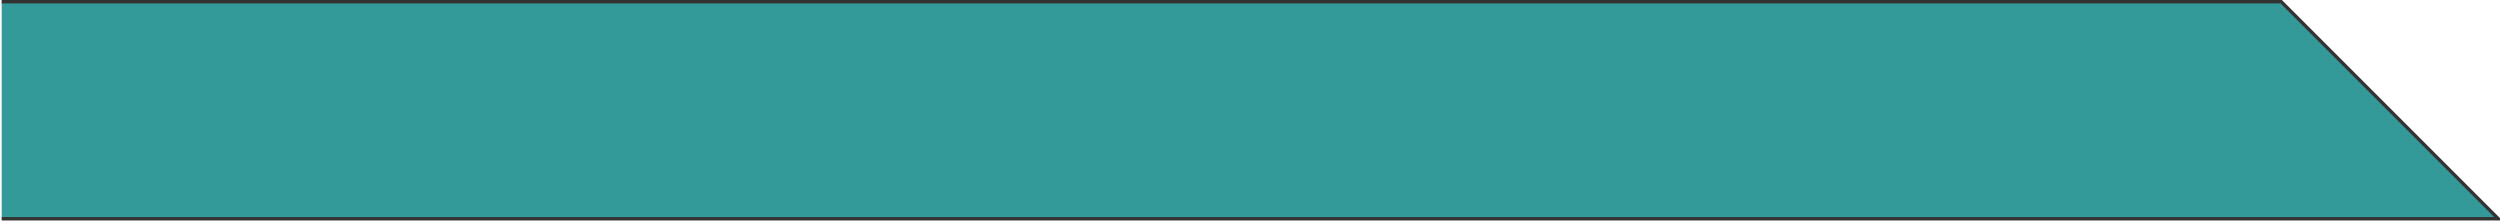
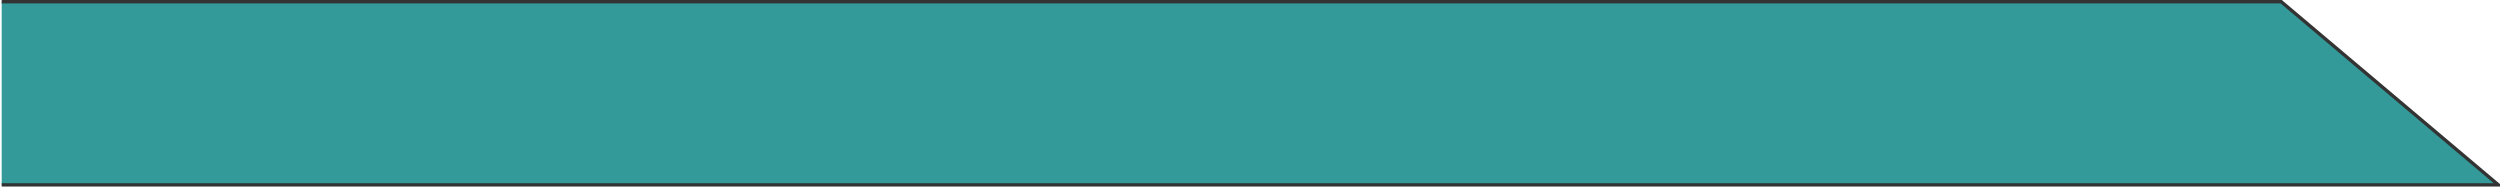
- <svg xmlns="http://www.w3.org/2000/svg" width="737" height="65" id="svg2" version="1.1">
+ <svg xmlns="http://www.w3.org/2000/svg" width="737" height="55" id="svg2" version="1.1">
  <defs id="defs4" />
  <g id="layer2" transform="translate(0.5,-151.5)" style="display:inline">
-     <path style="fill:#008080;stroke:#000000;stroke-width:1px;stroke-linecap:butt;stroke-linejoin:miter;stroke-opacity:1;opacity:0.8" d="m 0,152 672,0 64,64 -736,0" id="path3800" />
+     <path style="opacity:0.8;fill:#008080;stroke:#000000;stroke-width:1px;stroke-linecap:butt;stroke-linejoin:miter;stroke-opacity:1" d="m 0,152 672,0 64,54 -736,0" id="path3800" />
  </g>
</svg>
